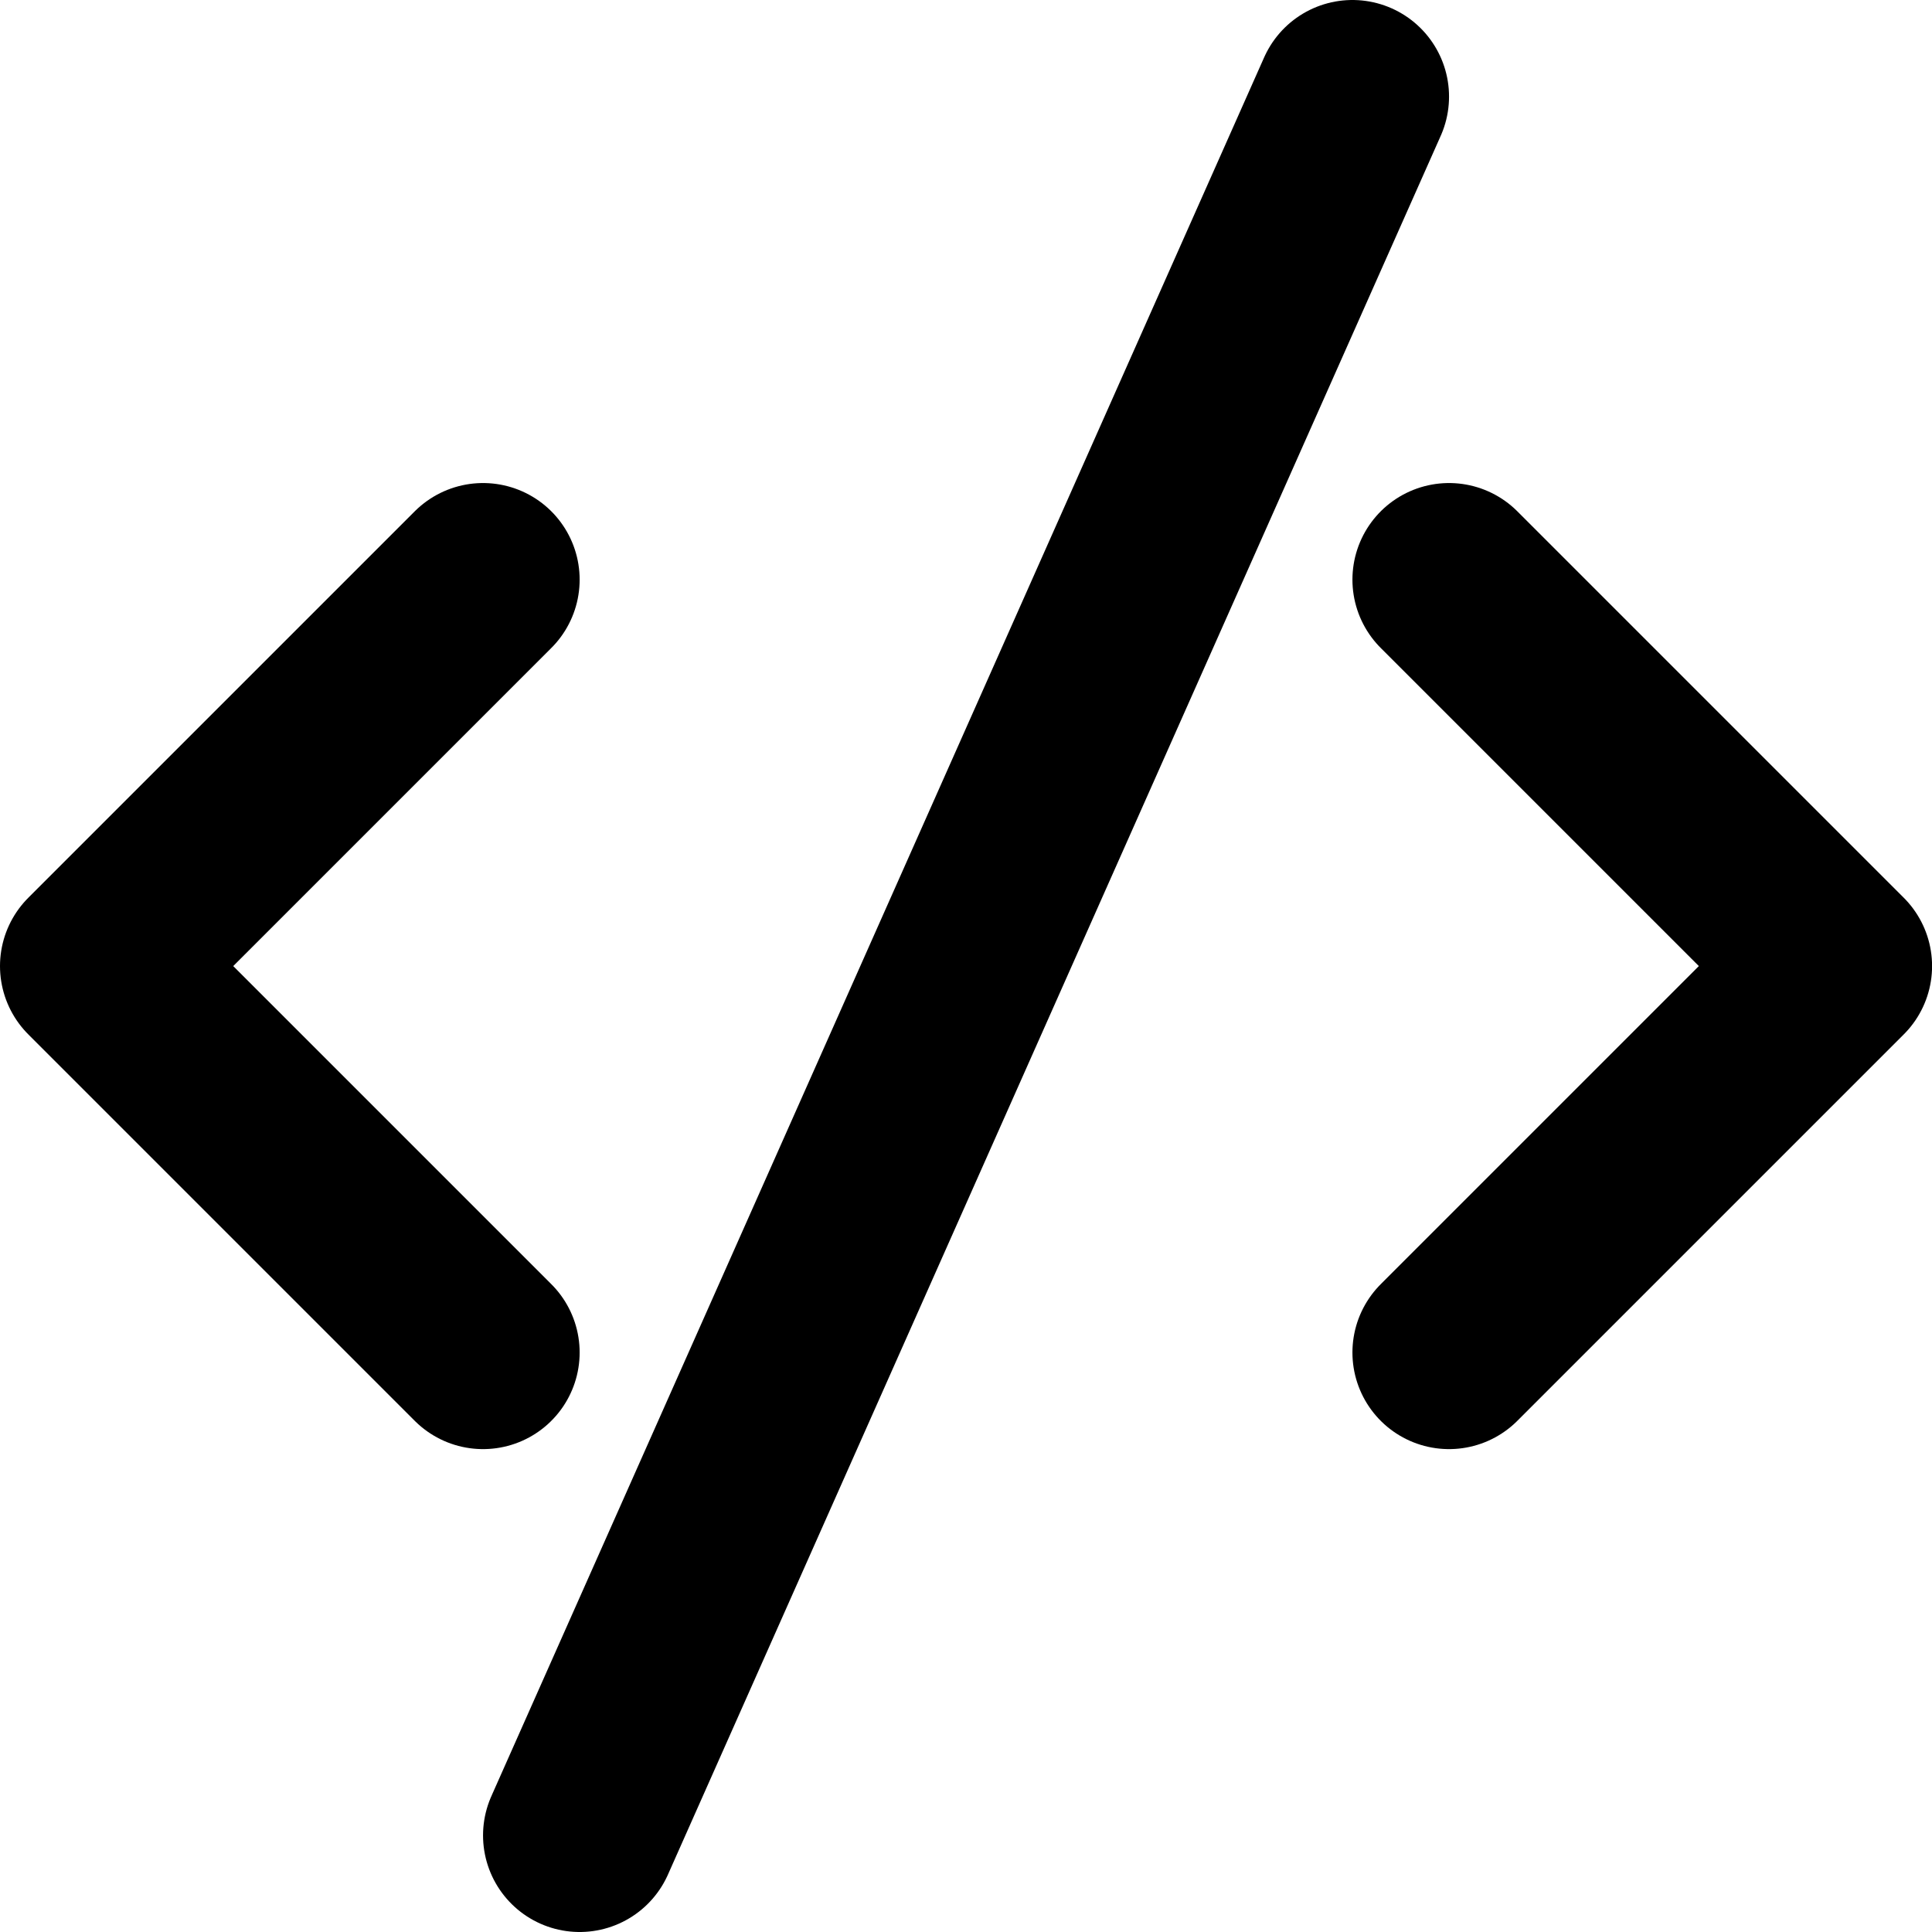
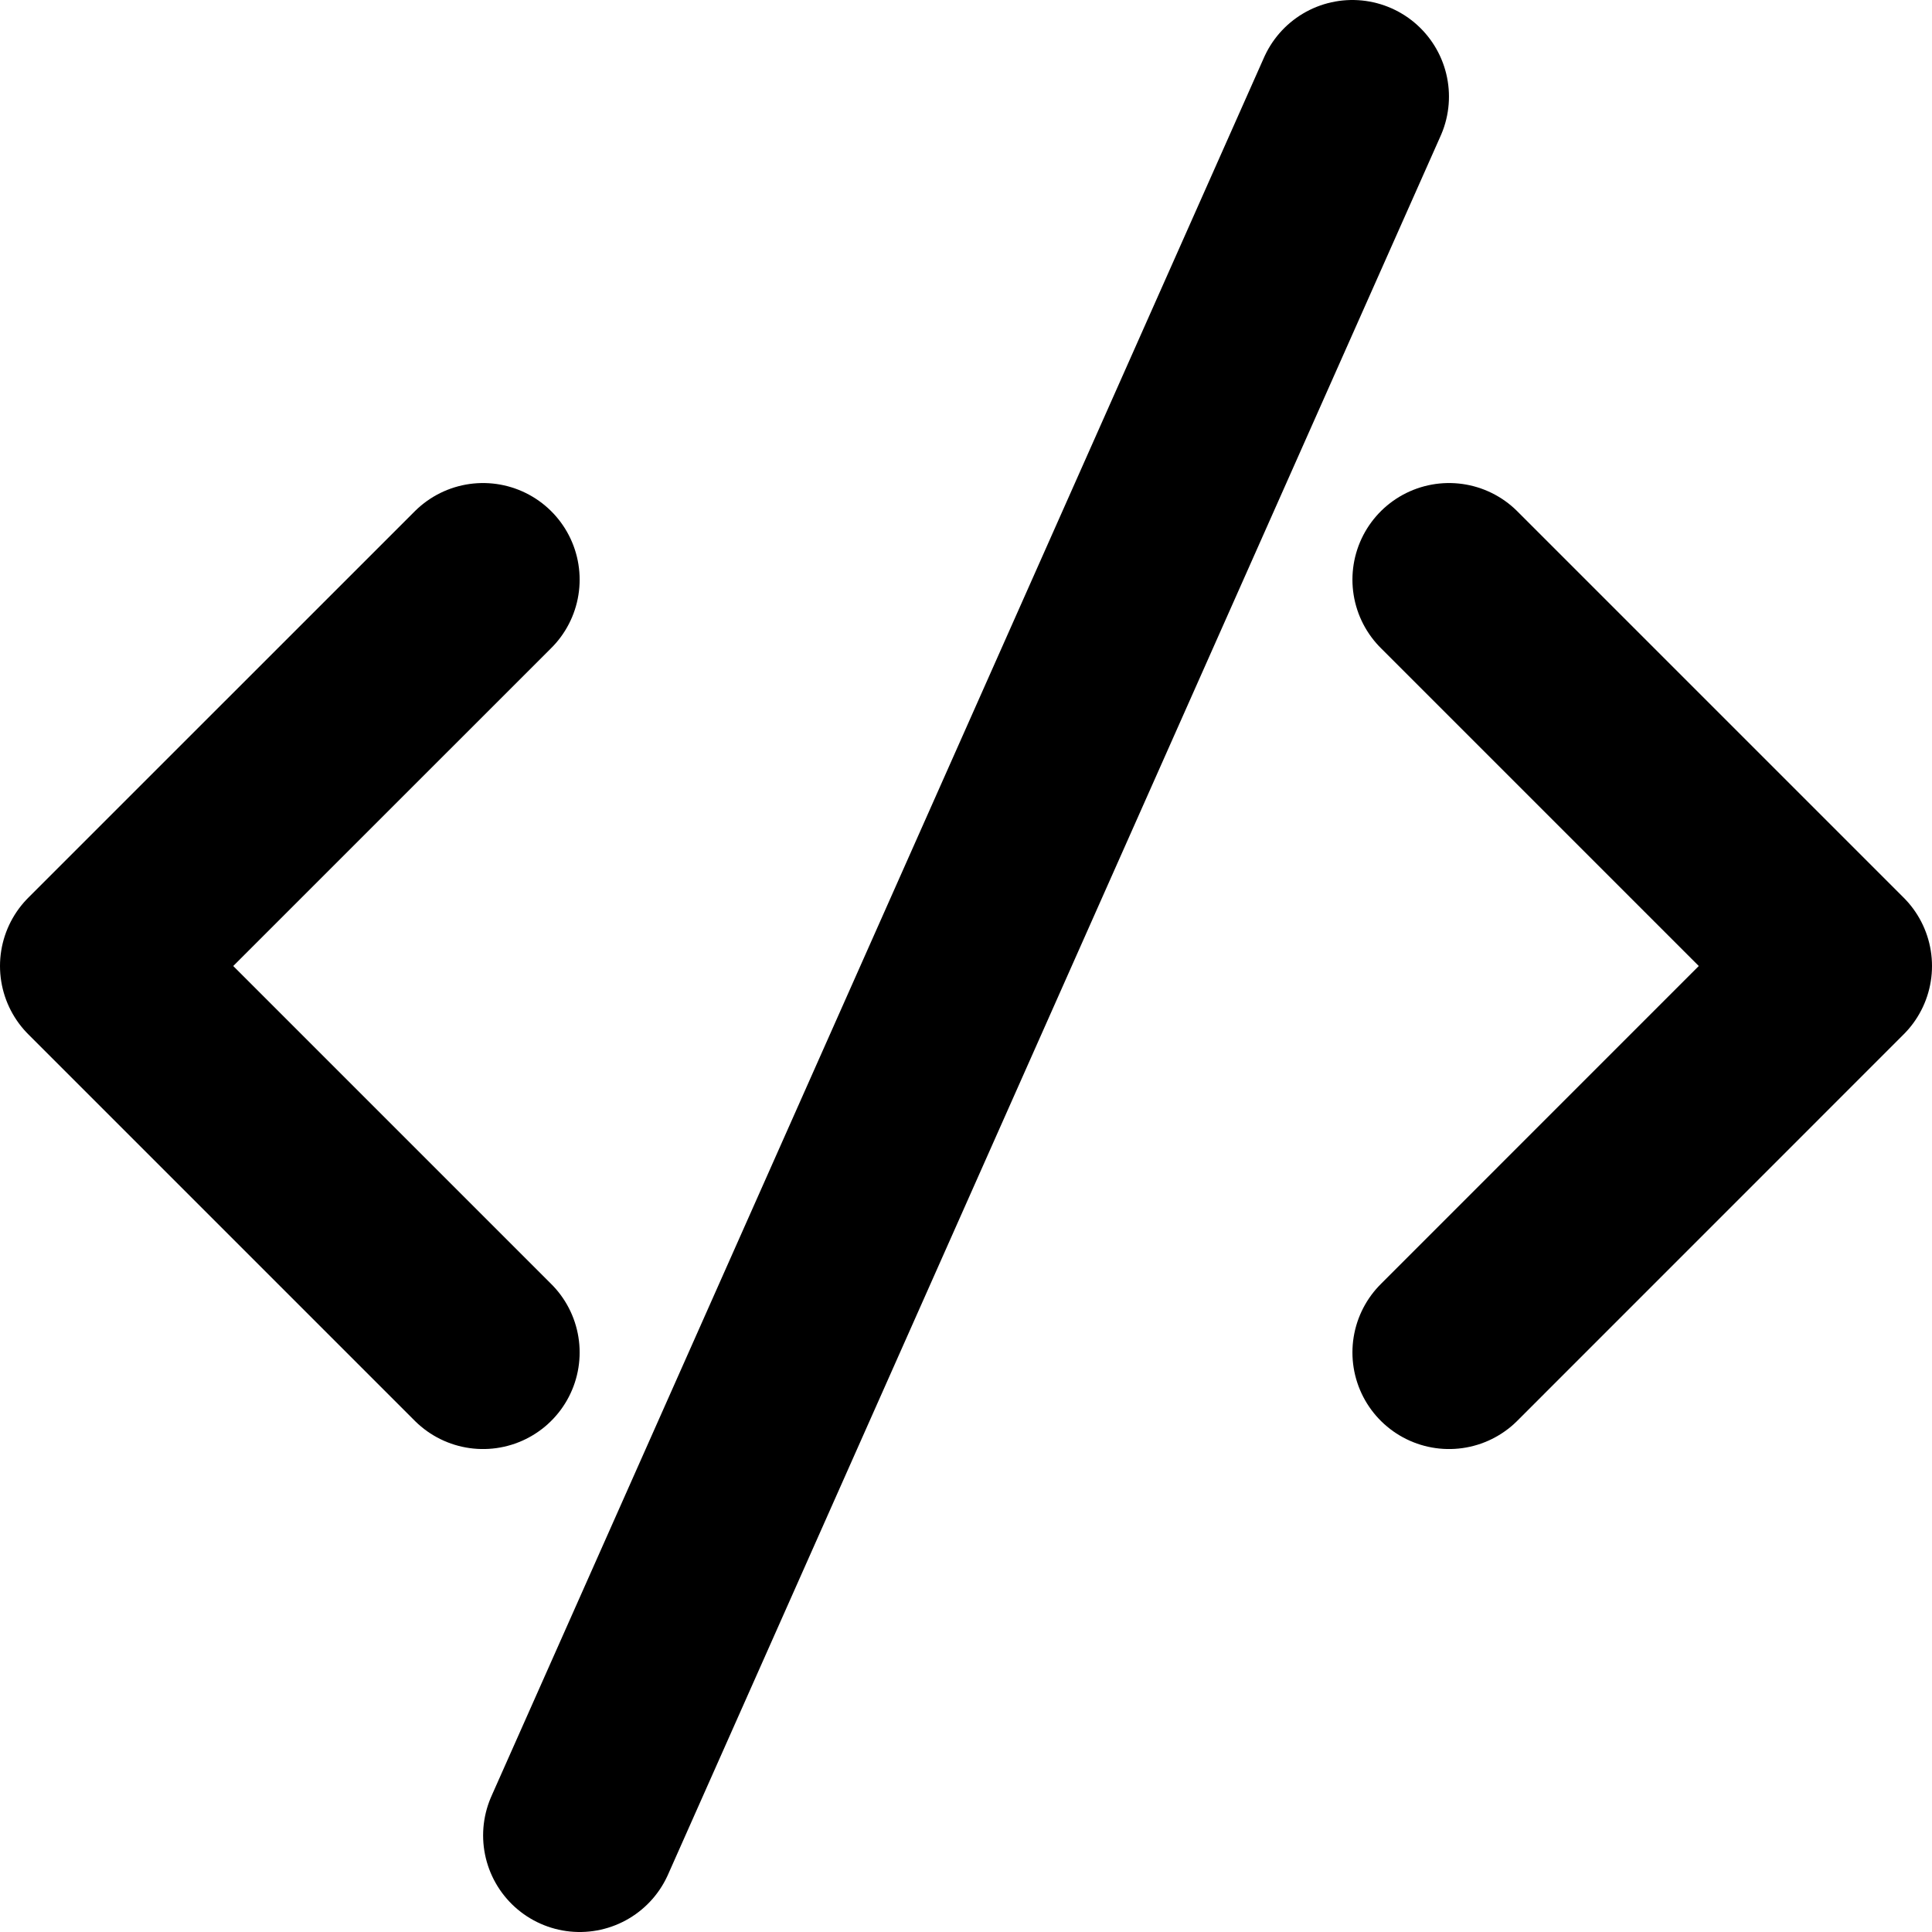
- <svg xmlns="http://www.w3.org/2000/svg" width="100" height="100" viewBox="0 0 26.458 26.458" version="1.1" id="svg5">
-   <defs id="defs2" />
-   <g id="layer1" style="stroke:#000000;stroke-width:2.646;stroke-linecap:round;stroke-linejoin:round;stroke-miterlimit:4;stroke-dasharray:none;stroke-opacity:1">
-     <path style="fill:none;stroke:#000000;stroke-width:2.646;stroke-linecap:round;stroke-linejoin:round;stroke-miterlimit:4;stroke-dasharray:none;stroke-opacity:1" d="m 6.615,7.938 -5.292,5.292 5.292,5.292" id="path857" />
-     <path style="fill:none;stroke:#000000;stroke-width:2.646;stroke-linecap:round;stroke-linejoin:round;stroke-miterlimit:4;stroke-dasharray:none;stroke-opacity:1" d="m 19.844,7.938 5.292,5.292 -5.292,5.292" id="path859" />
-     <path style="fill:none;stroke:#000000;stroke-width:2.646;stroke-linecap:round;stroke-linejoin:round;stroke-miterlimit:4;stroke-dasharray:none;stroke-opacity:1" d="M 18.521,1.323 7.938,25.135" id="path861" />
+ <svg xmlns="http://www.w3.org/2000/svg" width="100" height="100" viewBox="0 0 26.458 26.458">
+   <g style="stroke:#000;stroke-width:2.646;stroke-linecap:round;stroke-linejoin:round;stroke-miterlimit:4;stroke-dasharray:none;stroke-opacity:1">
+     <path style="fill:none;stroke:#000;stroke-width:2.646;stroke-linecap:round;stroke-linejoin:round;stroke-miterlimit:4;stroke-dasharray:none;stroke-opacity:1" d="m6.615 7.938-5.292 5.291 5.292 5.292M19.844 7.938l5.291 5.291-5.291 5.292M18.52 1.323 7.939 25.135" />
  </g>
</svg>
